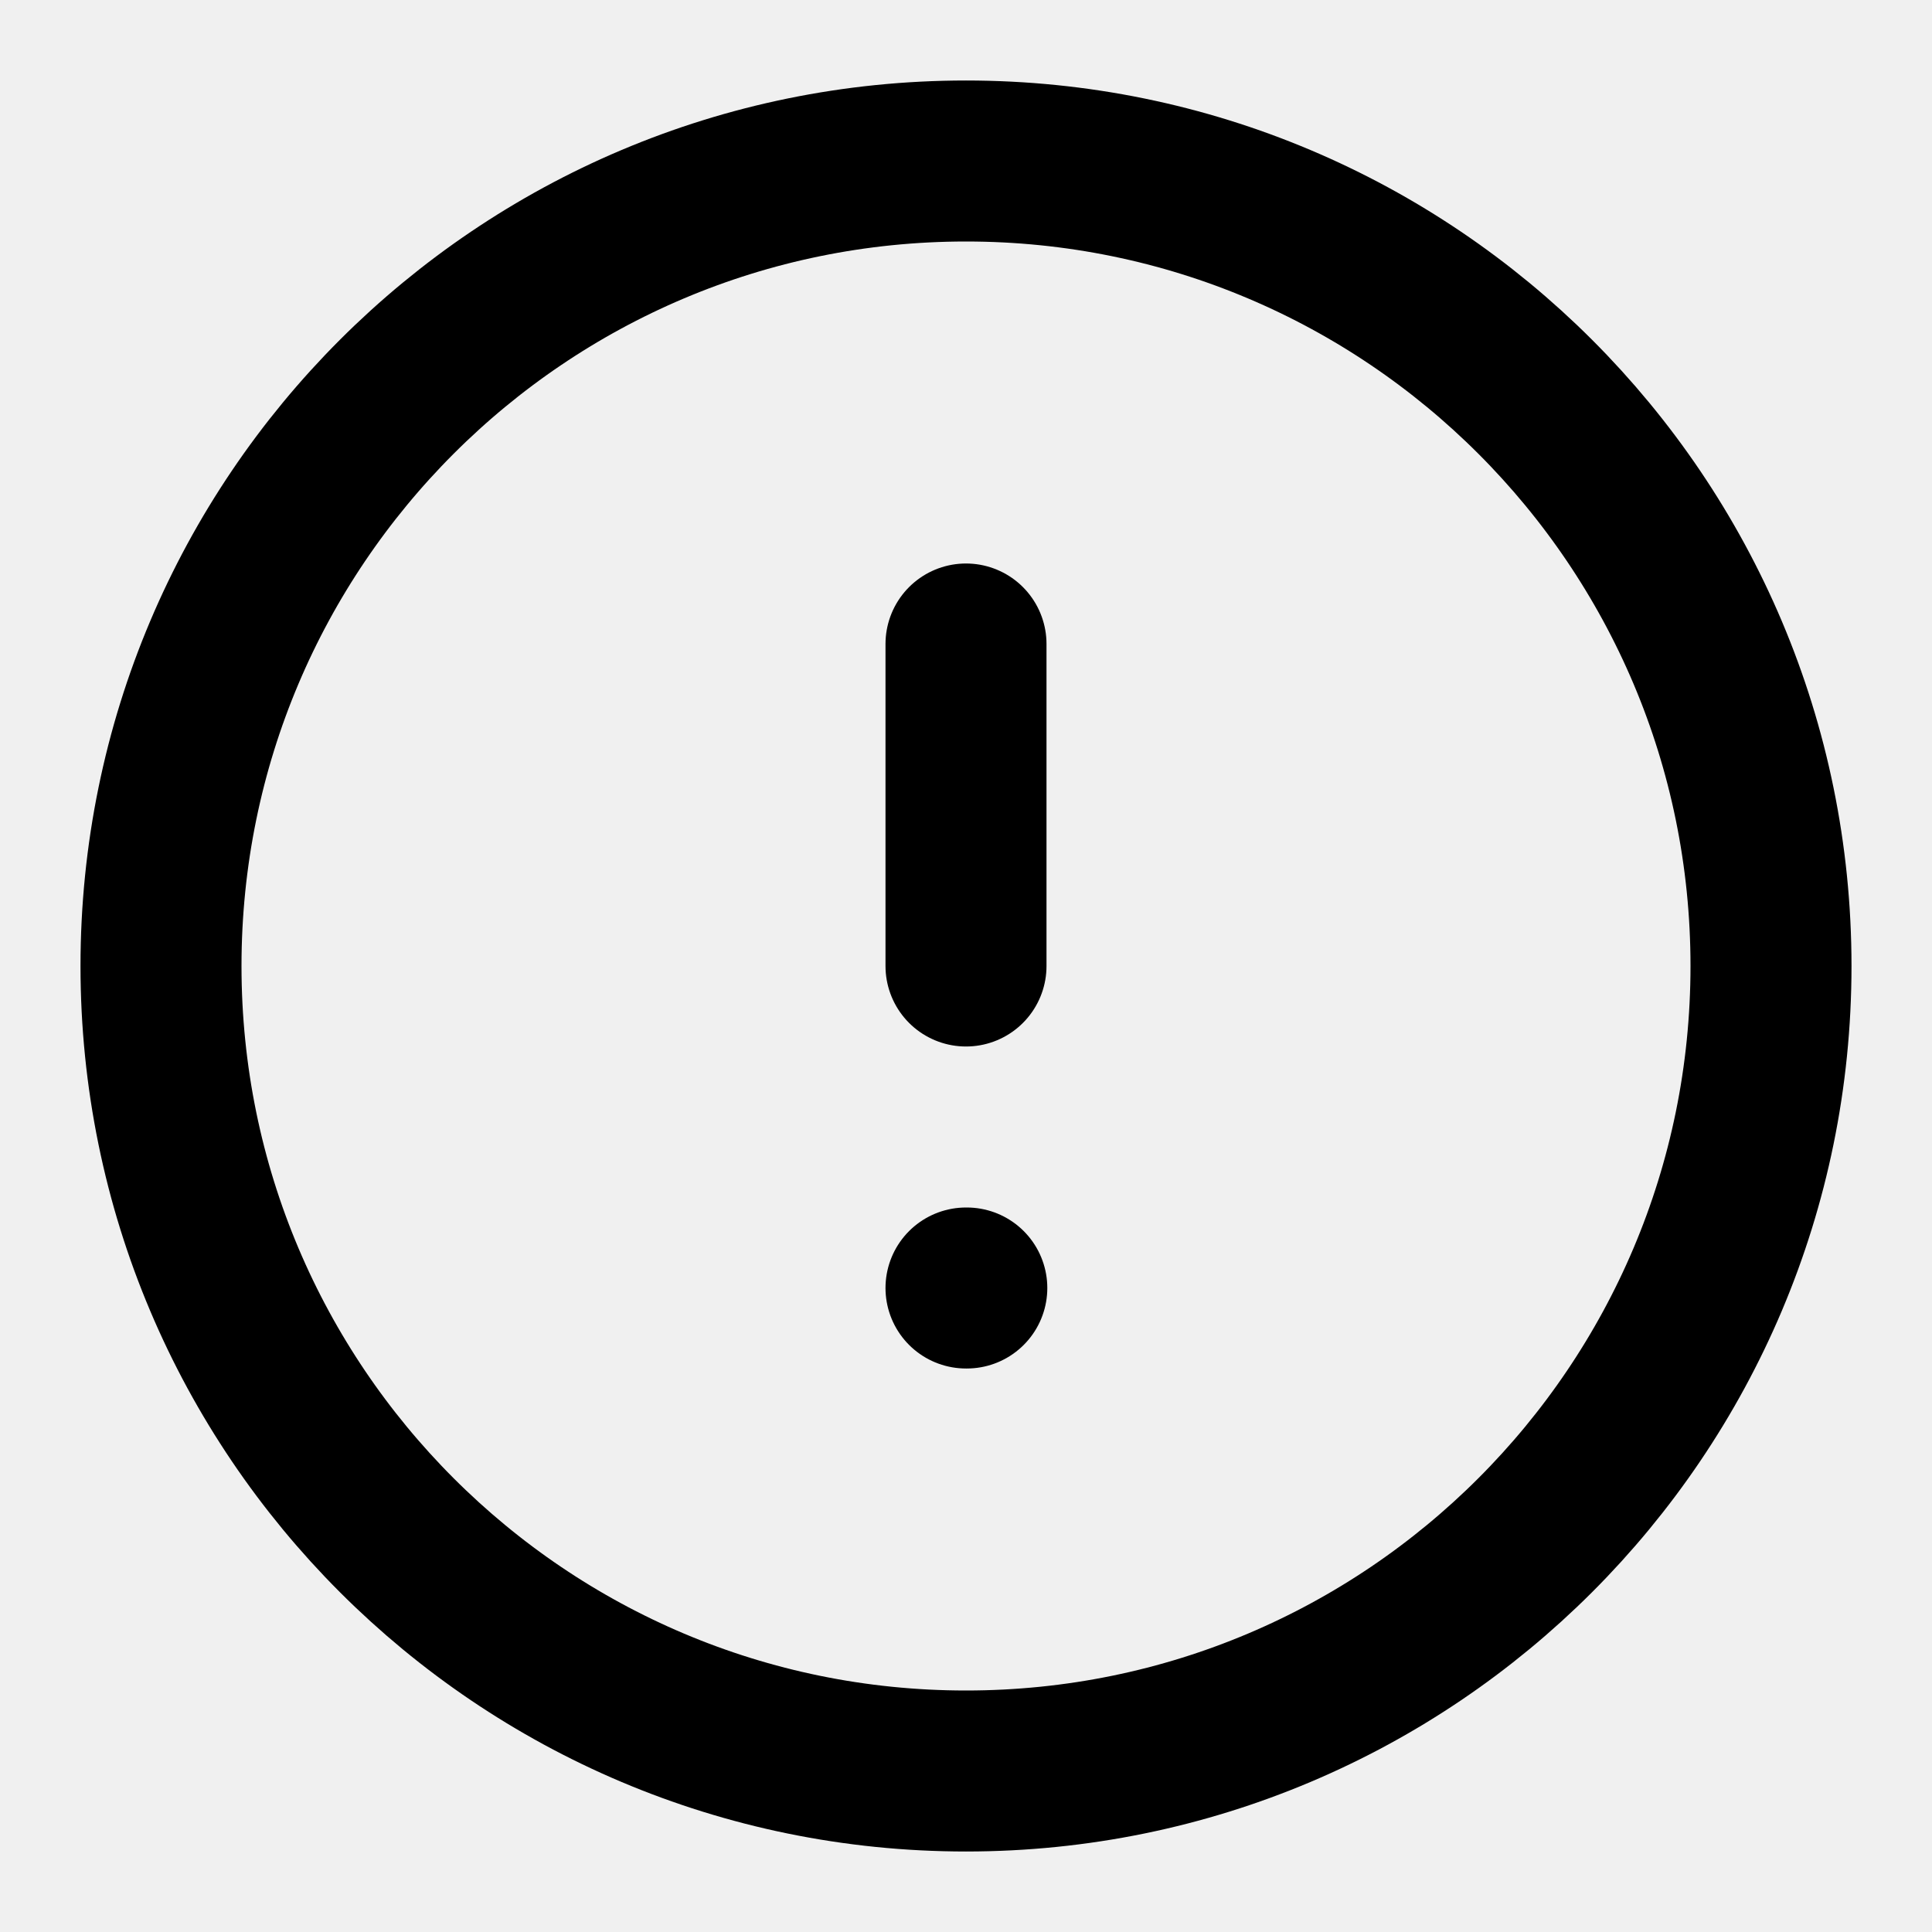
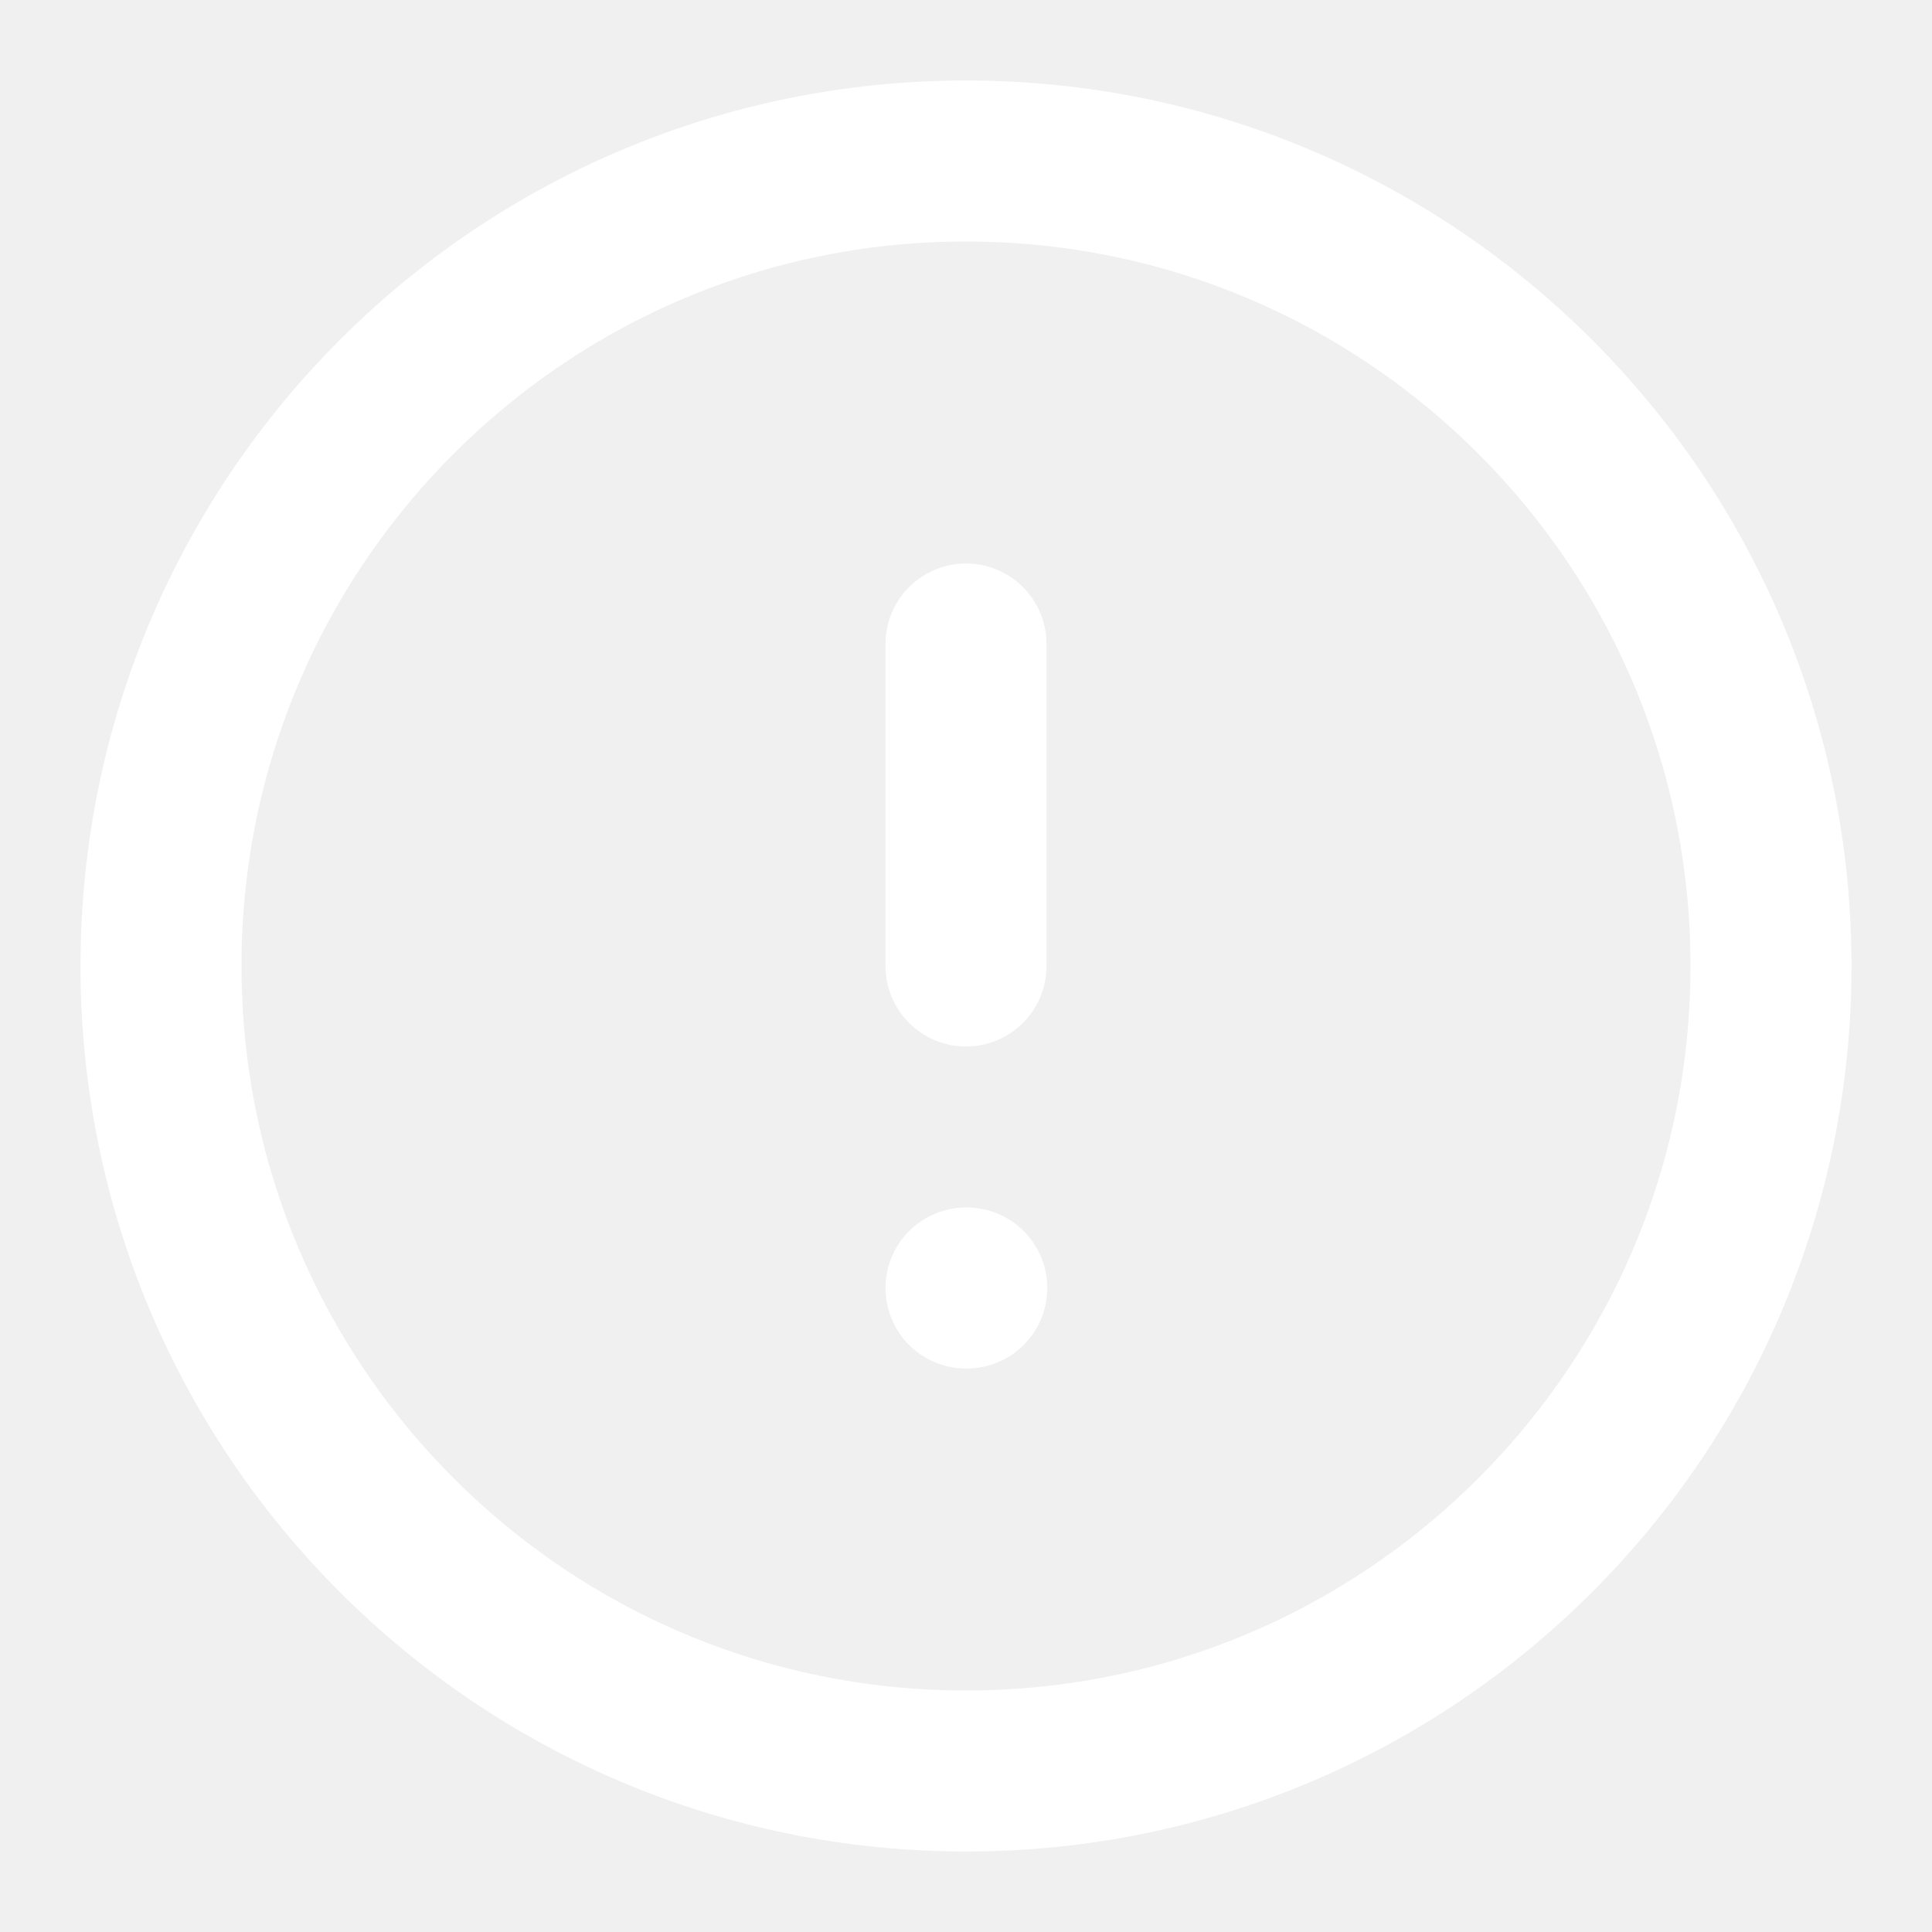
- <svg xmlns="http://www.w3.org/2000/svg" width="24" height="24" viewBox="0 0 24 24" fill="none" stroke="currentColor" stroke-width="2" stroke-linecap="round" stroke-linejoin="round" class="feather feather-alert-circle">
+ <svg xmlns="http://www.w3.org/2000/svg" width="24" height="24" viewBox="0 0 24 24" fill="none" stroke="white" stroke-width="2" stroke-linecap="round" stroke-linejoin="round" class="feather feather-alert-circle">
  <circle cx="12" cy="12" r="10" />
  <line x1="12" y1="8" x2="12" y2="12" />
  <line x1="12" y1="16" x2="12.01" y2="16" />
</svg>
